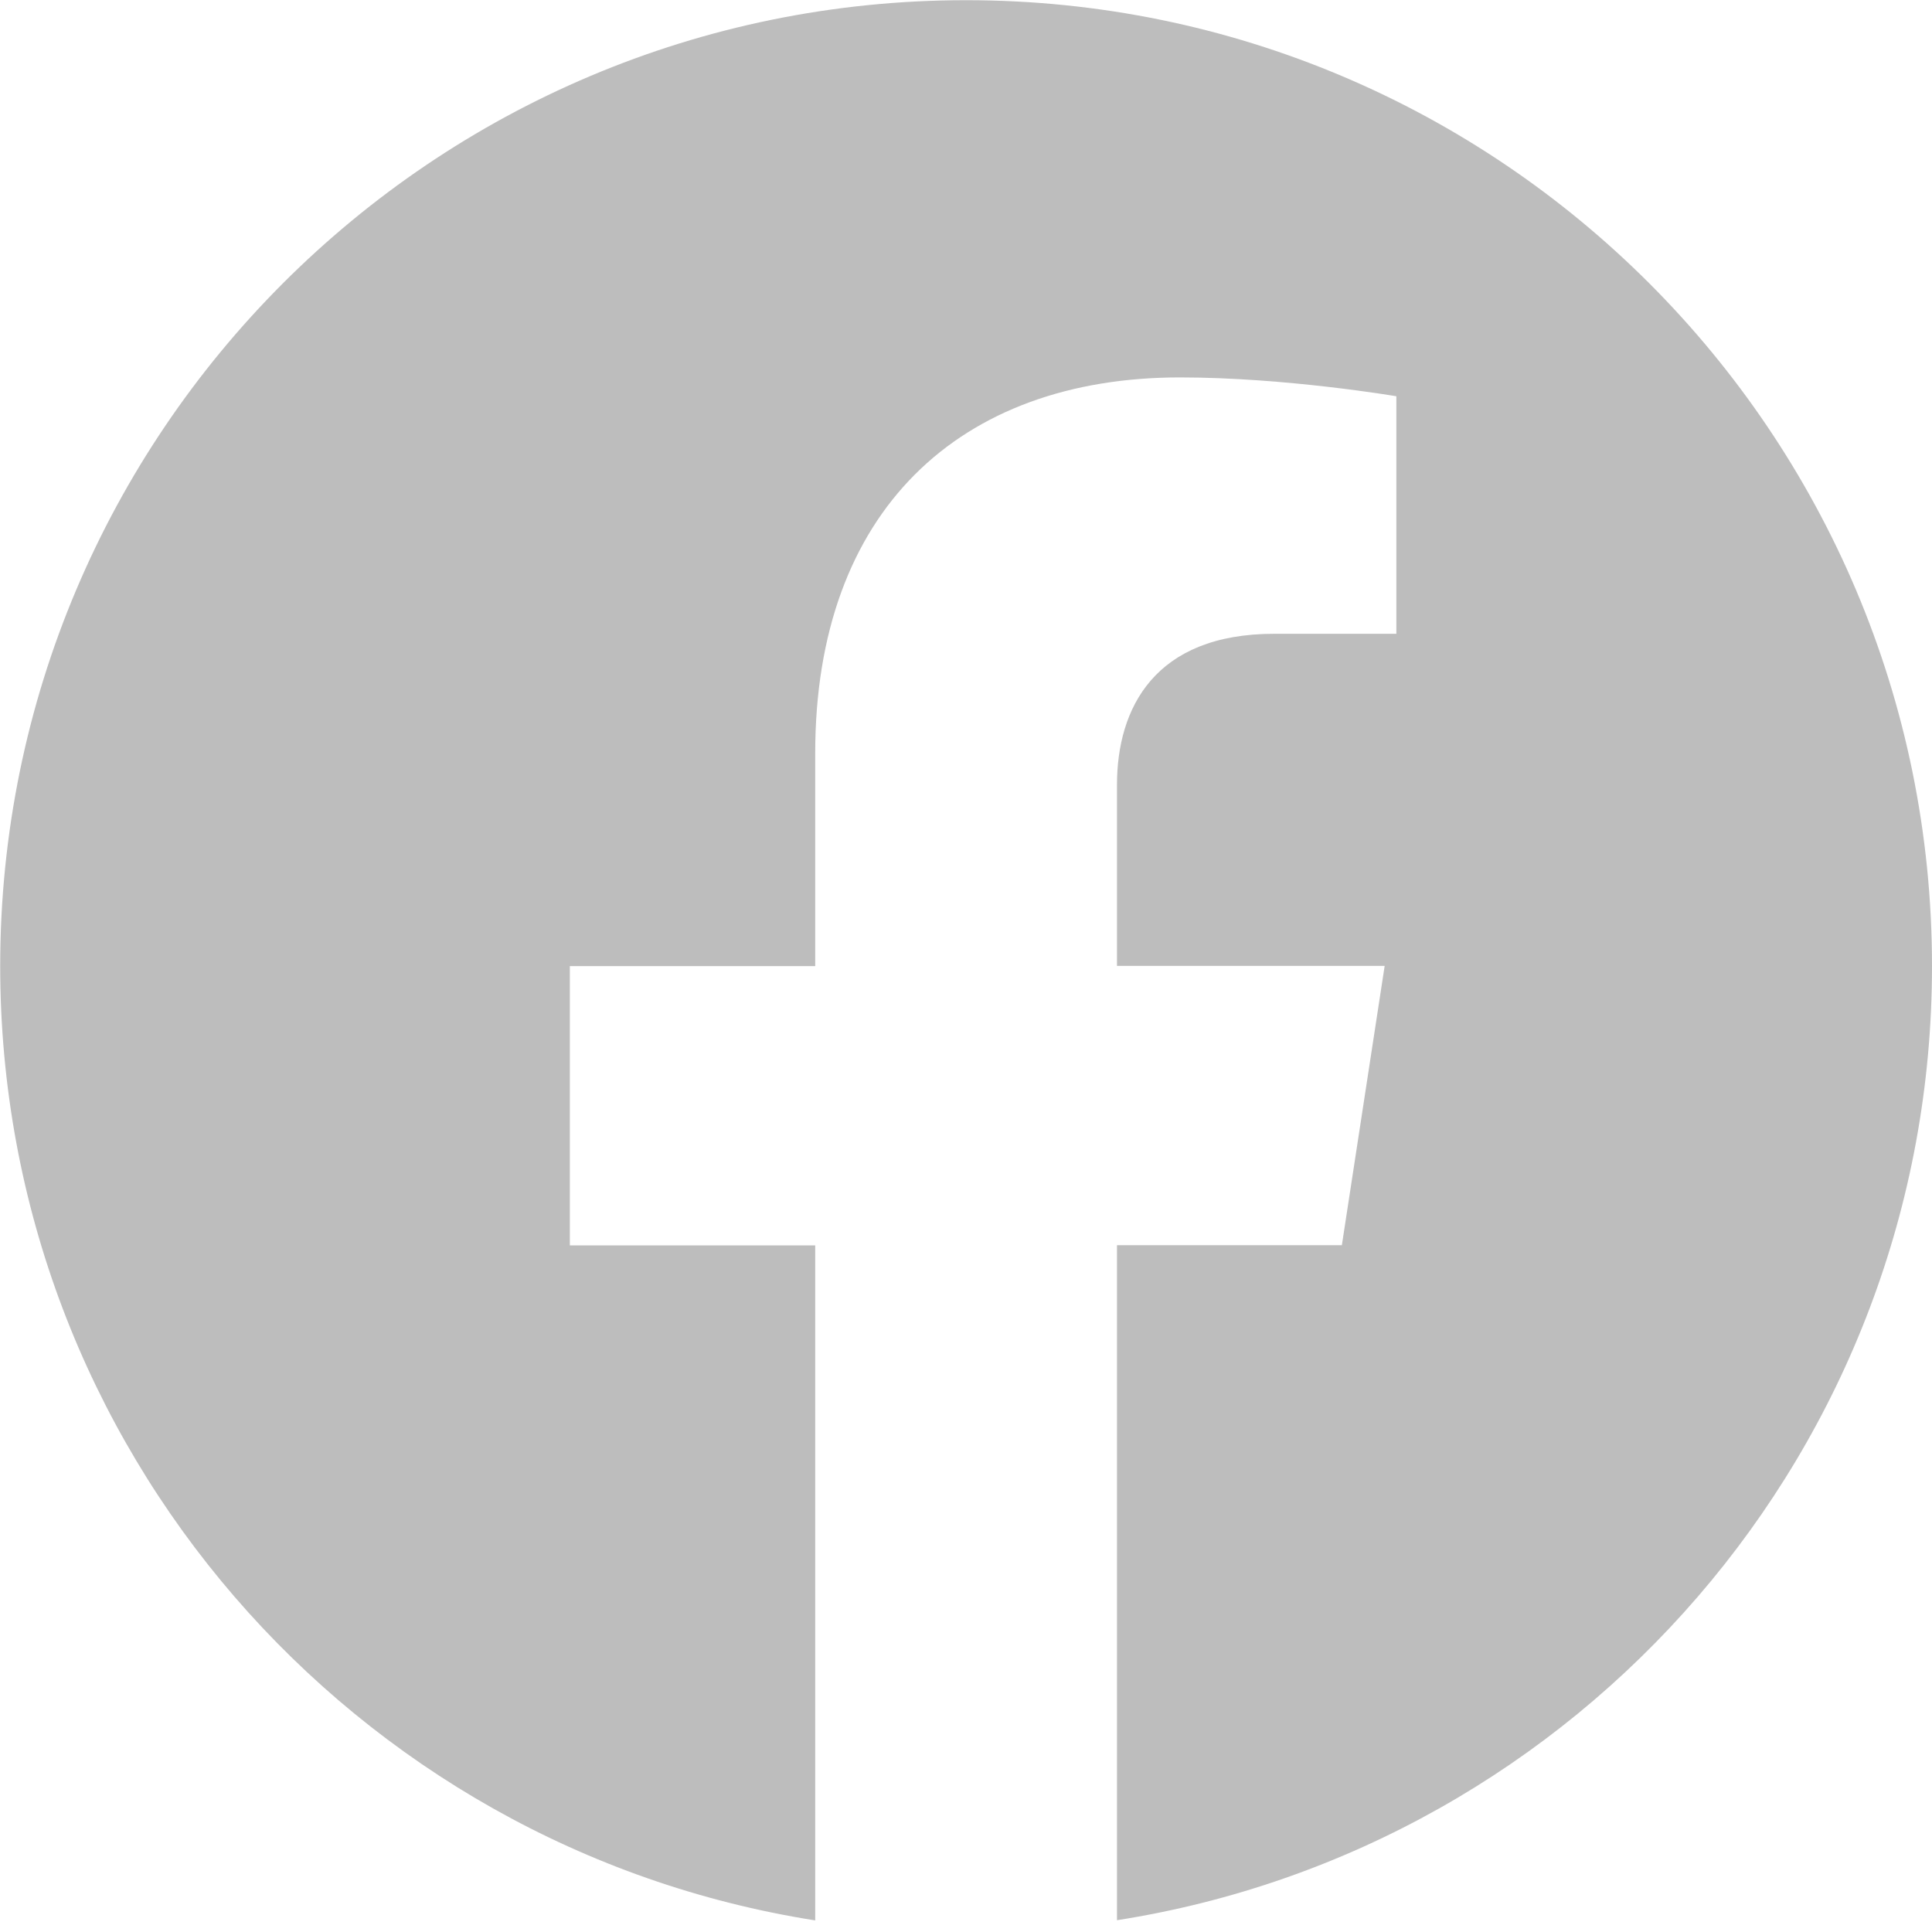
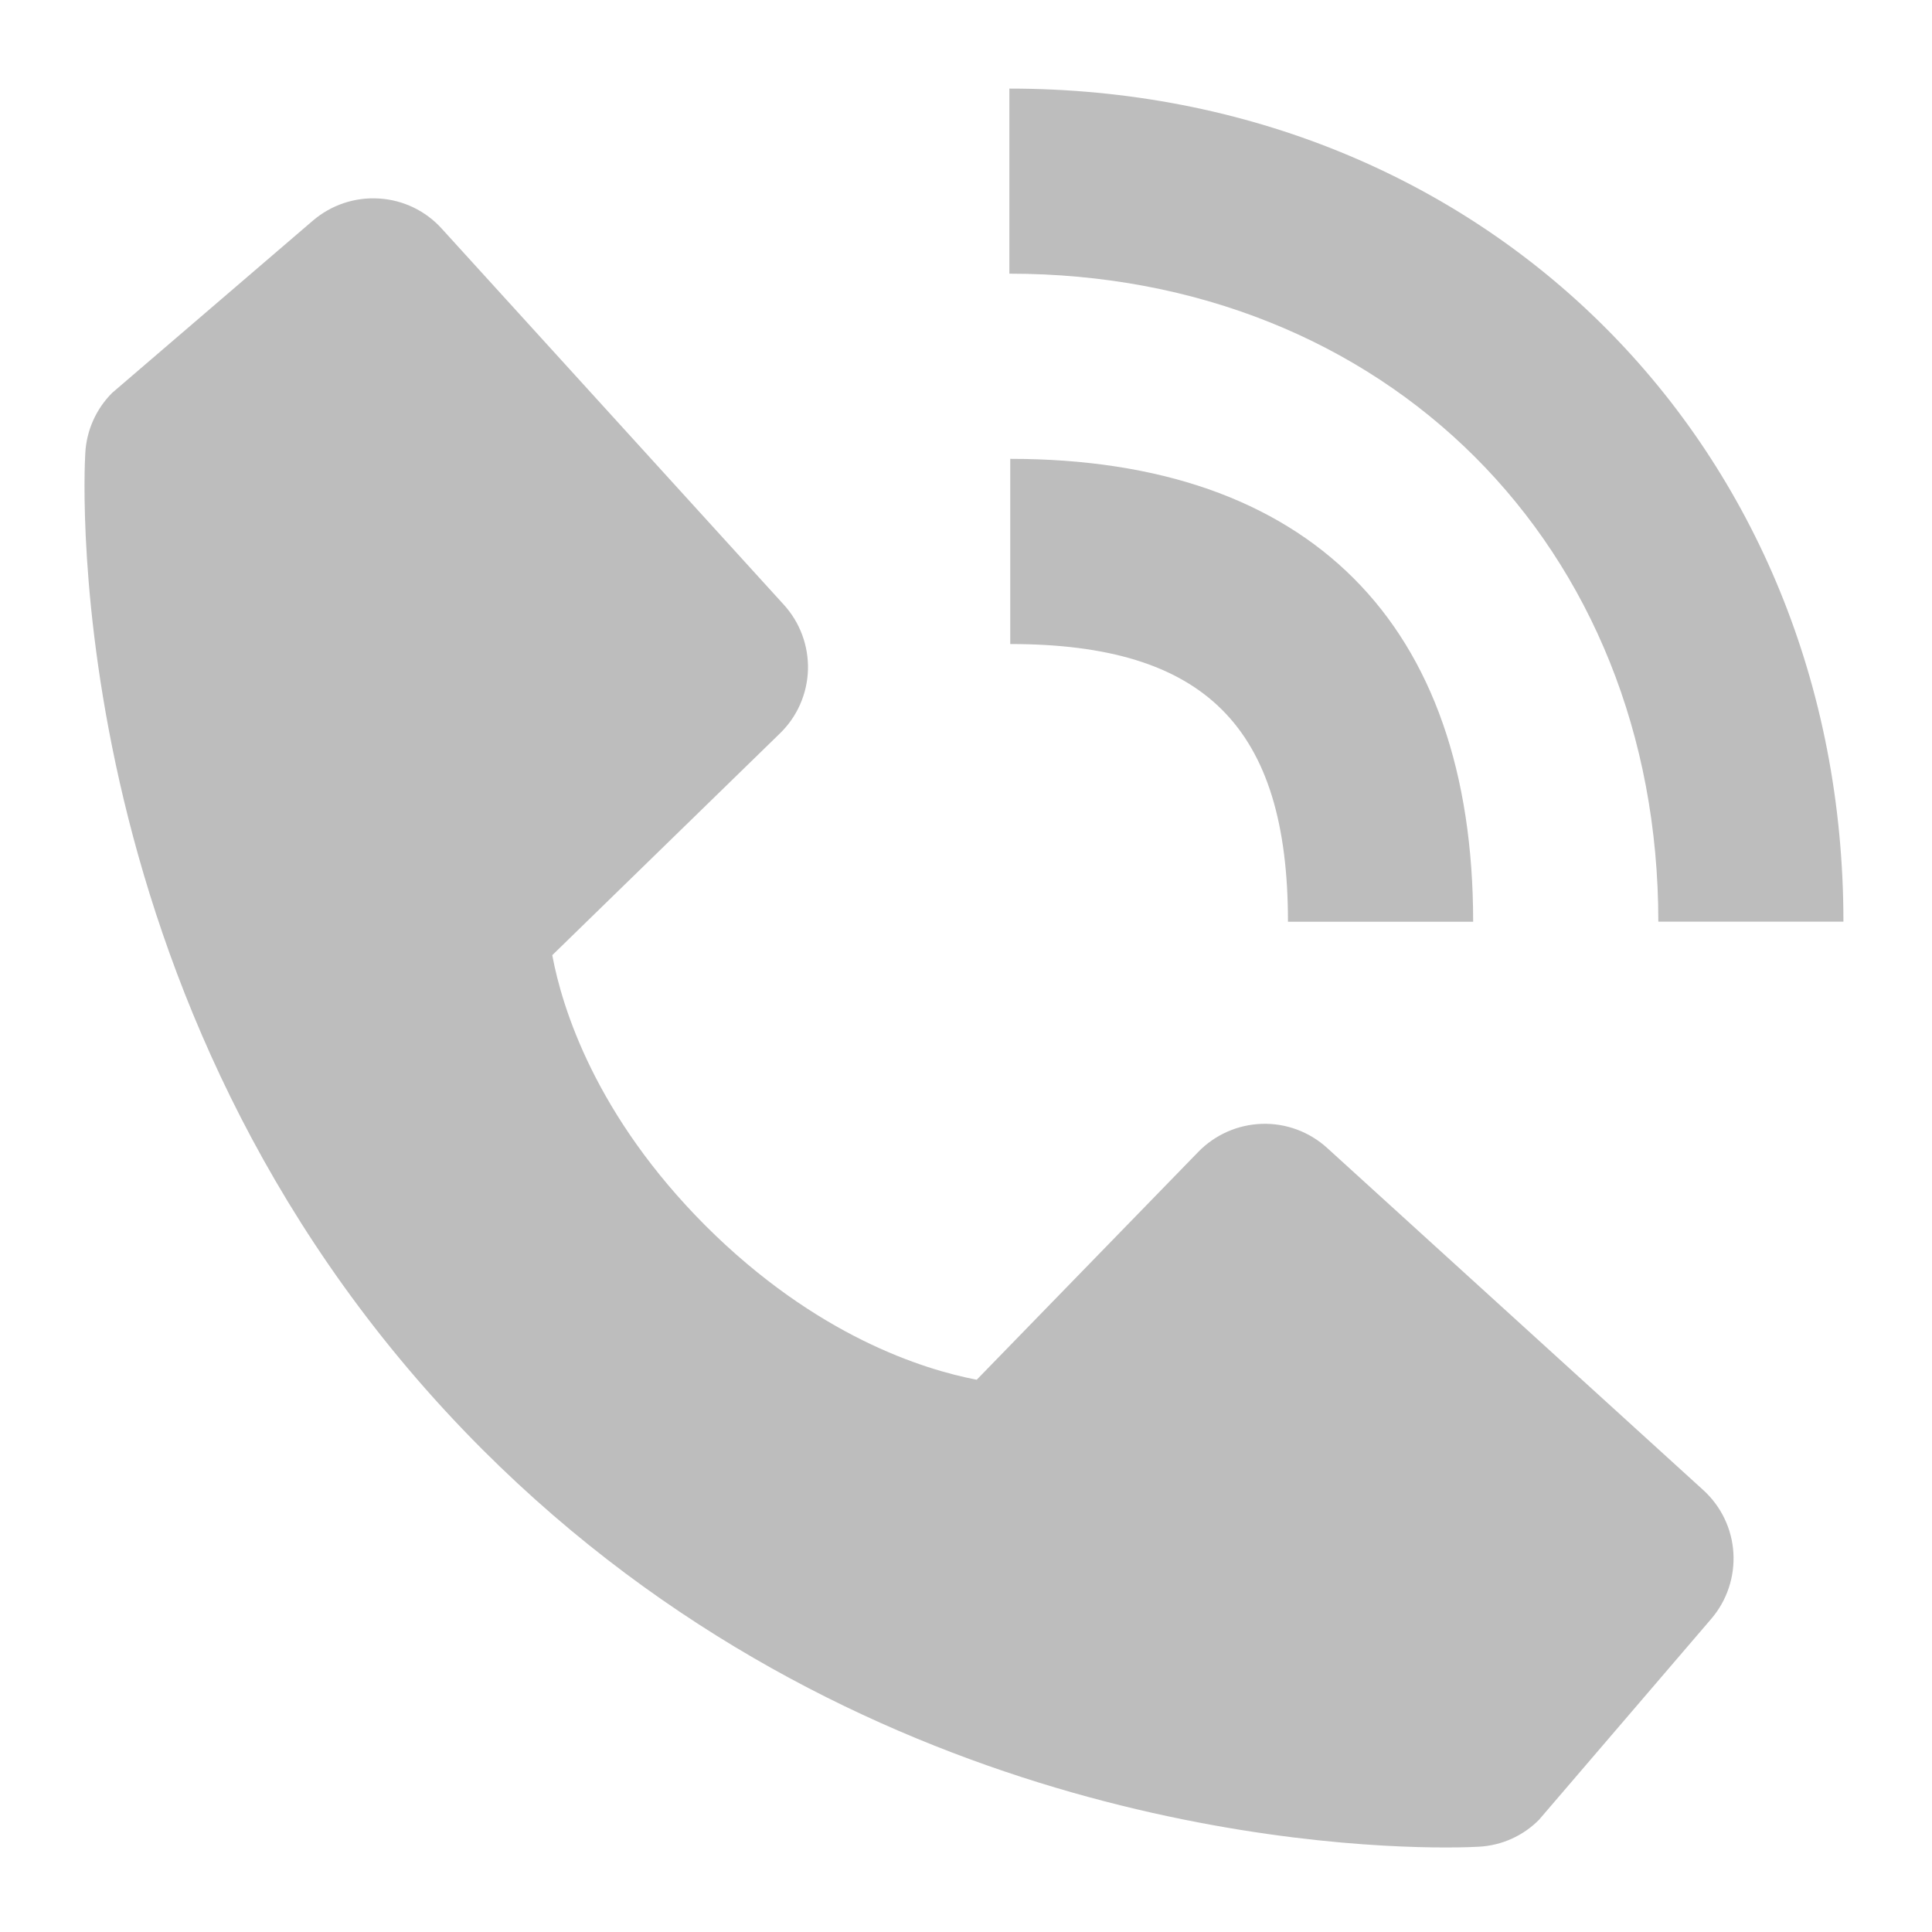
- <svg xmlns="http://www.w3.org/2000/svg" width="20" height="20" fill="none">
-   <path d="M10.001.002C4.479.002.002 4.479.002 10.001c0 4.99 3.656 9.126 8.437 9.879v-6.988h-2.54v-2.891h2.54V7.798c0-2.508 1.493-3.891 3.776-3.891 1.094 0 2.24.195 2.24.195v2.459h-1.264c-1.24 0-1.628.772-1.628 1.563v1.875h2.771l-.443 2.891h-2.328v6.988C16.344 19.129 20 14.992 20 10.001 20 4.479 15.523.002 10.001.002z" fill="#BDBDBD" />
+ <svg xmlns="http://www.w3.org/2000/svg" width="20" height="20" viewBox="0 0 20 20" fill="none">
+   <path d="M17.167 9.541H19.083C19.083 4.625 15.372 0.917 10.449 0.917V2.833C14.341 2.833 17.167 5.654 17.167 9.541Z" fill="#BDBDBD" />
+   <path d="M10.458 6.667C12.474 6.667 13.333 7.526 13.333 9.542H15.25C15.25 6.451 13.549 4.75 10.458 4.75V6.667ZM13.738 11.883C13.554 11.716 13.312 11.626 13.063 11.634C12.814 11.642 12.578 11.746 12.405 11.924L10.111 14.283C9.559 14.177 8.45 13.831 7.307 12.692C6.165 11.549 5.819 10.436 5.717 9.888L8.073 7.593C8.252 7.42 8.356 7.184 8.364 6.935C8.371 6.686 8.282 6.444 8.114 6.26L4.573 2.367C4.406 2.182 4.173 2.07 3.924 2.055C3.675 2.039 3.43 2.121 3.24 2.283L1.161 4.067C0.995 4.233 0.896 4.454 0.883 4.689C0.868 4.928 0.594 10.604 4.995 15.006C8.834 18.844 13.643 19.125 14.967 19.125C15.161 19.125 15.28 19.119 15.311 19.117C15.546 19.104 15.767 19.005 15.932 18.838L17.715 16.758C17.877 16.569 17.959 16.324 17.944 16.075C17.929 15.826 17.817 15.593 17.632 15.425L13.738 11.883Z" fill="#BDBDBD" />
</svg>
